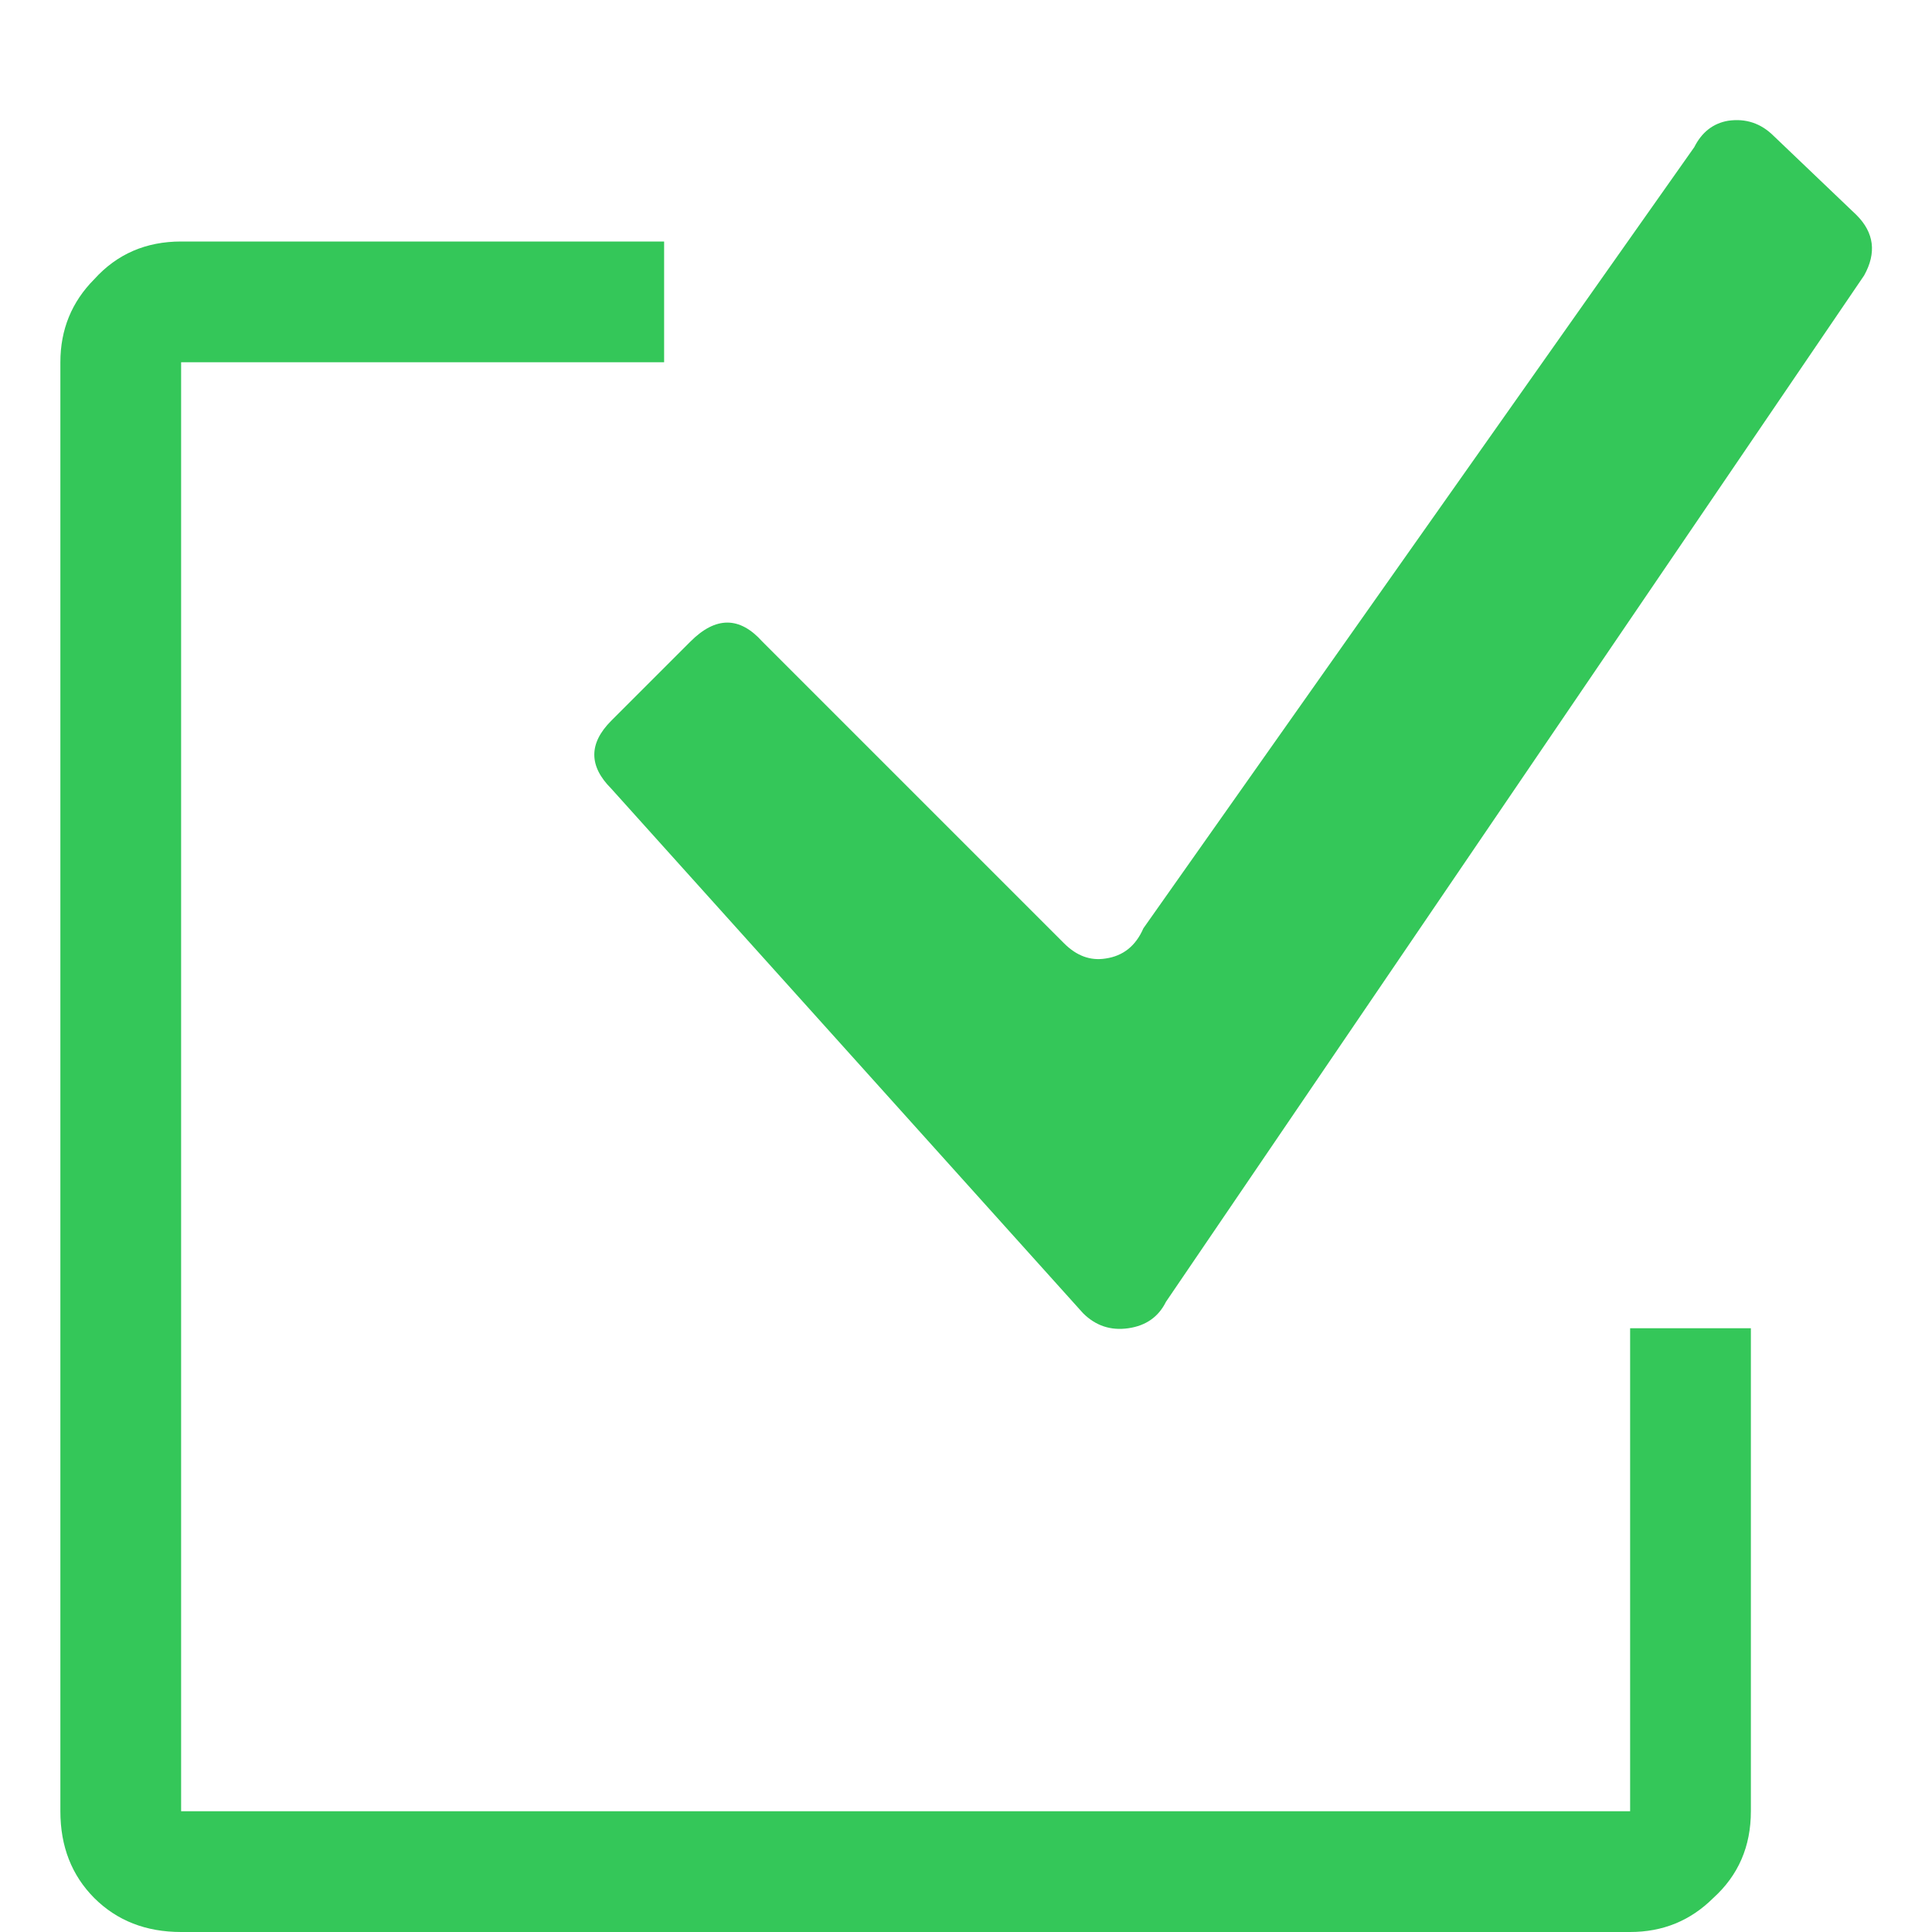
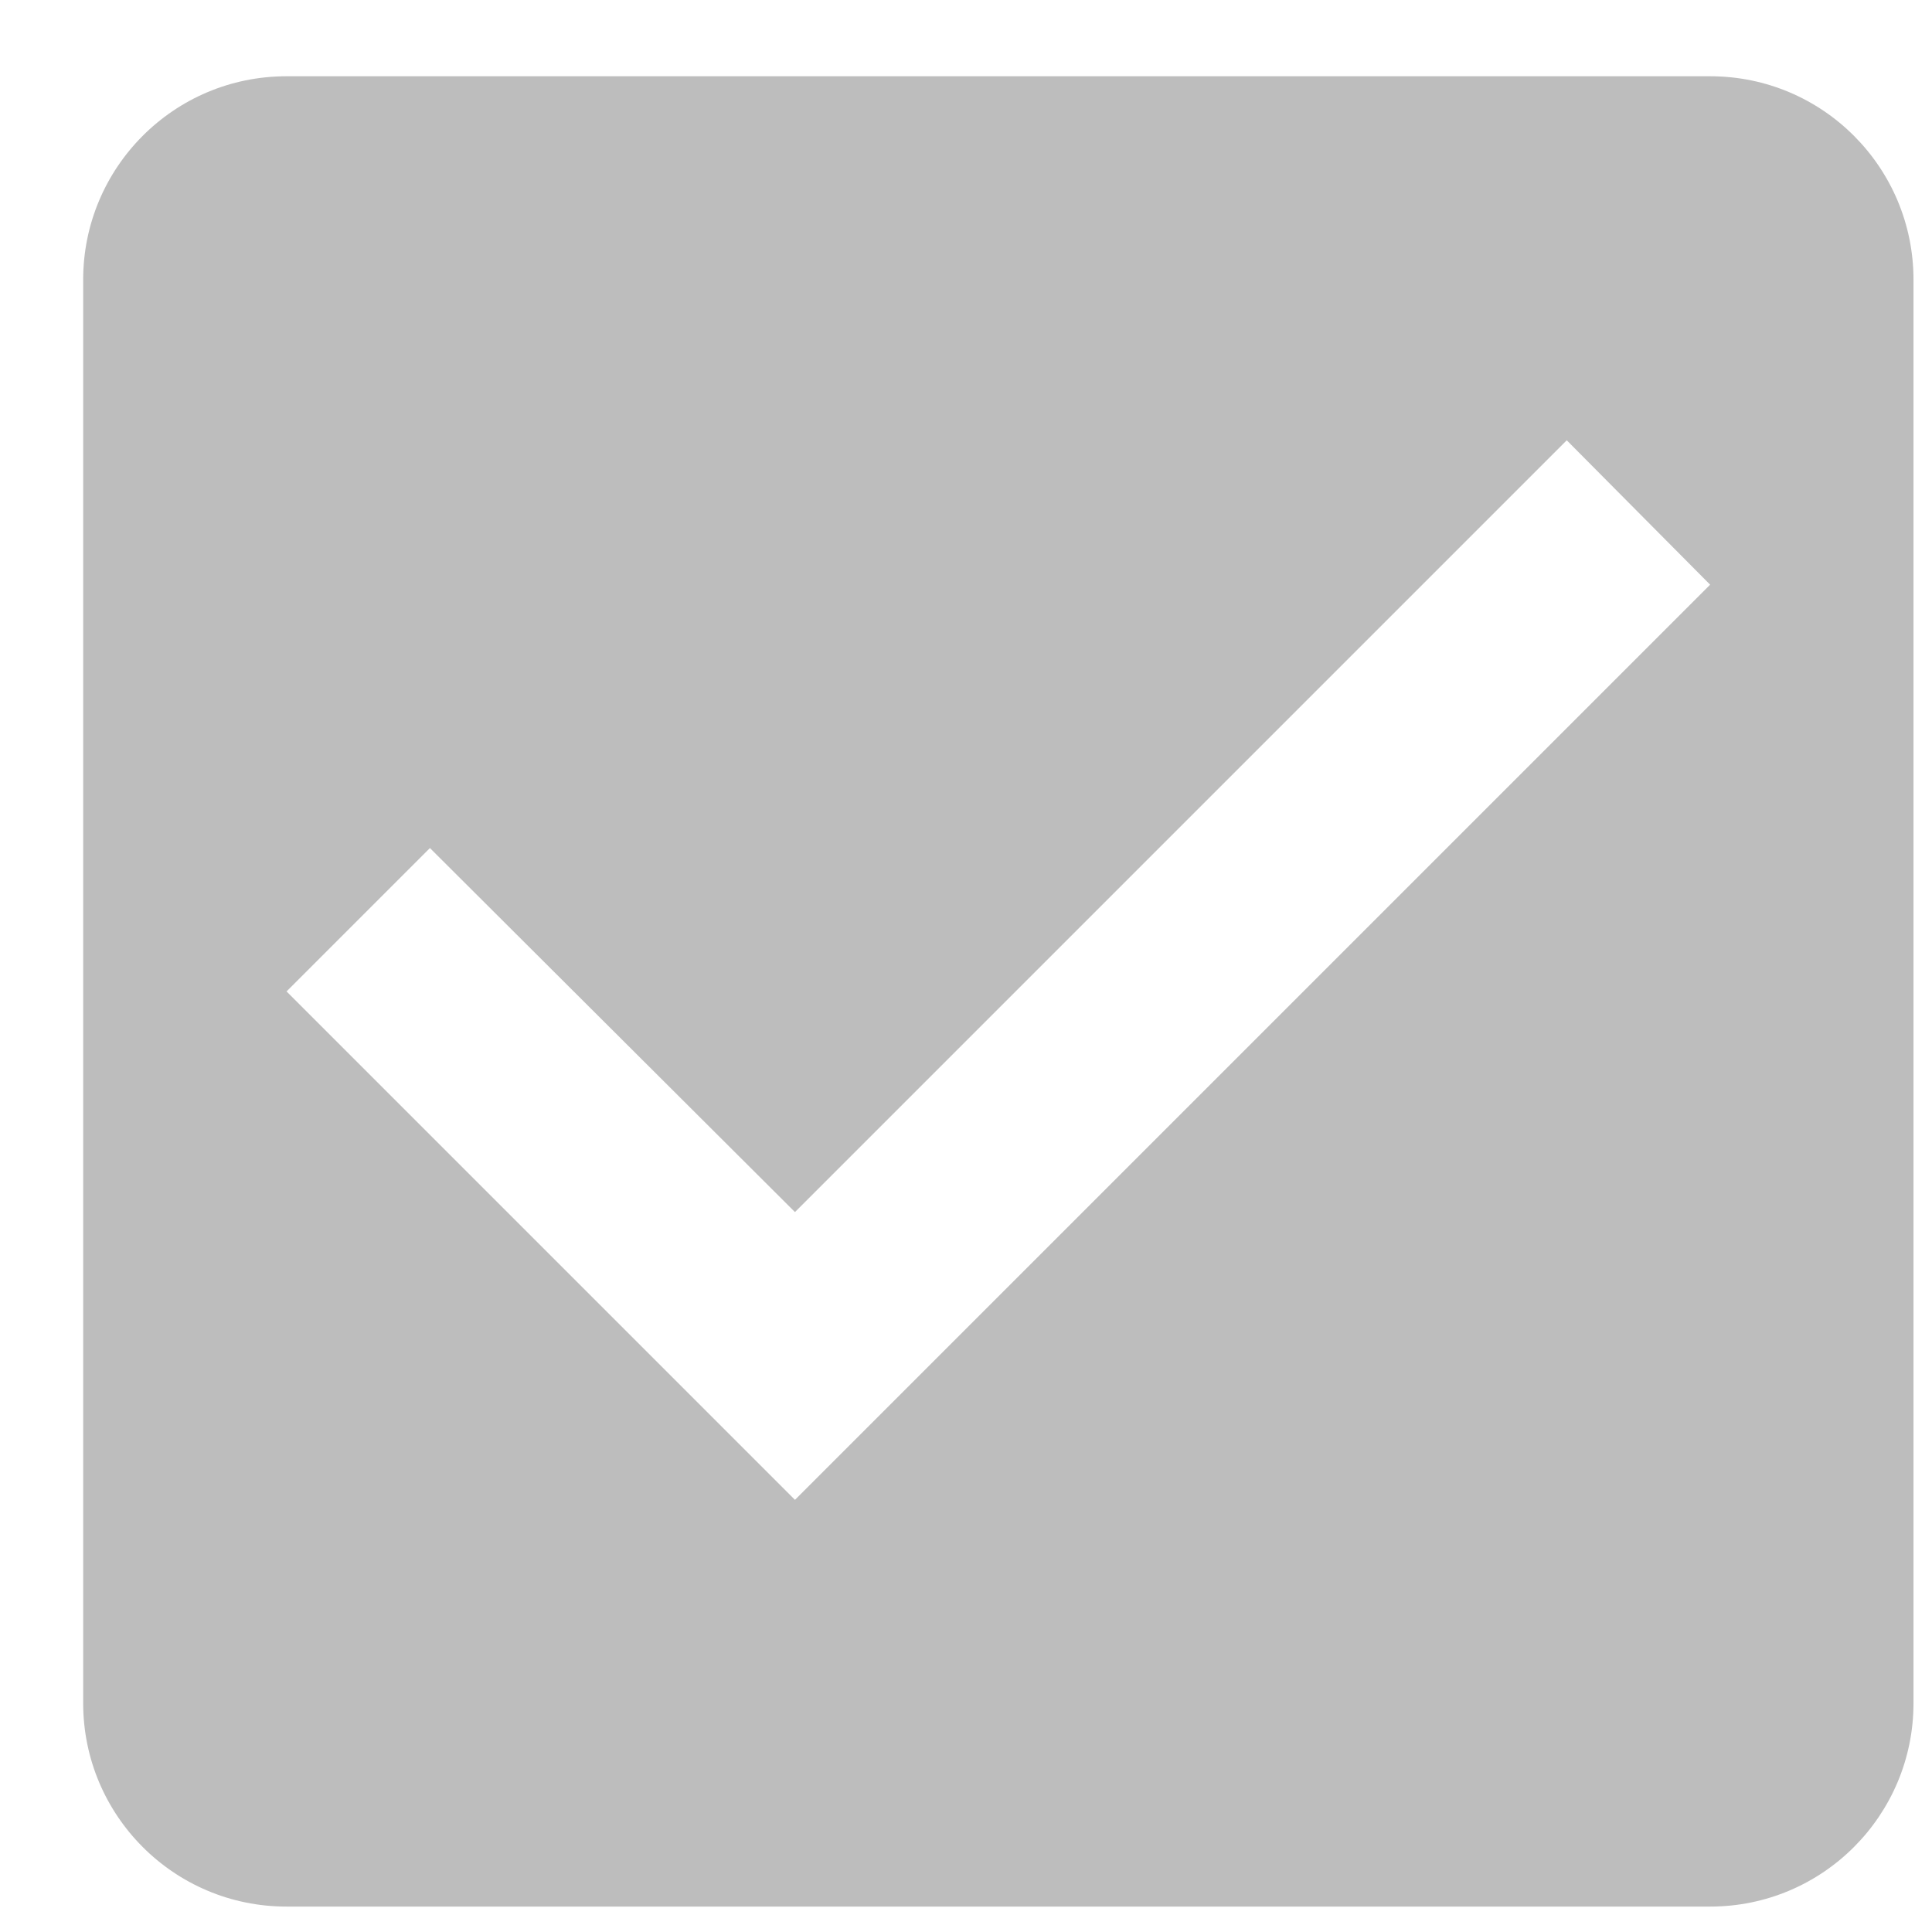
- <svg xmlns="http://www.w3.org/2000/svg" width="16" height="16" viewBox="0 0 16 16" fill="none">
-   <path d="M13.5 11H14.5V15C14.5 15.292 14.396 15.531 14.188 15.719C14 15.906 13.771 16 13.5 16H1.5C1.208 16 0.969 15.906 0.781 15.719C0.594 15.531 0.5 15.292 0.5 15V3C0.5 2.729 0.594 2.5 0.781 2.312C0.969 2.104 1.208 2 1.5 2H5.5V3H1.5V15H13.5V11ZM15.375 1.781C15.521 1.927 15.542 2.094 15.438 2.281L9.656 10.781C9.594 10.906 9.49 10.979 9.344 11C9.198 11.021 9.073 10.979 8.969 10.875L5.062 6.531C4.875 6.344 4.875 6.156 5.062 5.969L5.719 5.312C5.927 5.104 6.125 5.104 6.312 5.312L8.812 7.812C8.917 7.917 9.031 7.958 9.156 7.938C9.302 7.917 9.406 7.833 9.469 7.688L14.031 1.219C14.094 1.094 14.188 1.021 14.312 1C14.458 0.979 14.583 1.021 14.688 1.125L15.375 1.781Z" fill="#34C759" />
+ <svg xmlns="http://www.w3.org/2000/svg" width="19" height="19" viewBox="0 0 19 19" fill="none">
+   <path d="M16.818 0.75H2.818C1.708 0.75 0.818 1.65 0.818 2.75V16.75C0.818 17.85 1.708 18.75 2.818 18.75H16.818C17.928 18.75 18.818 17.85 18.818 16.75V2.75C18.818 1.65 17.928 0.75 16.818 0.75ZM7.818 14.75L2.818 9.75L4.228 8.34L7.818 11.92L15.408 4.33L16.818 5.75L7.818 14.75Z" fill="black" fill-opacity="0.26" />
</svg>
